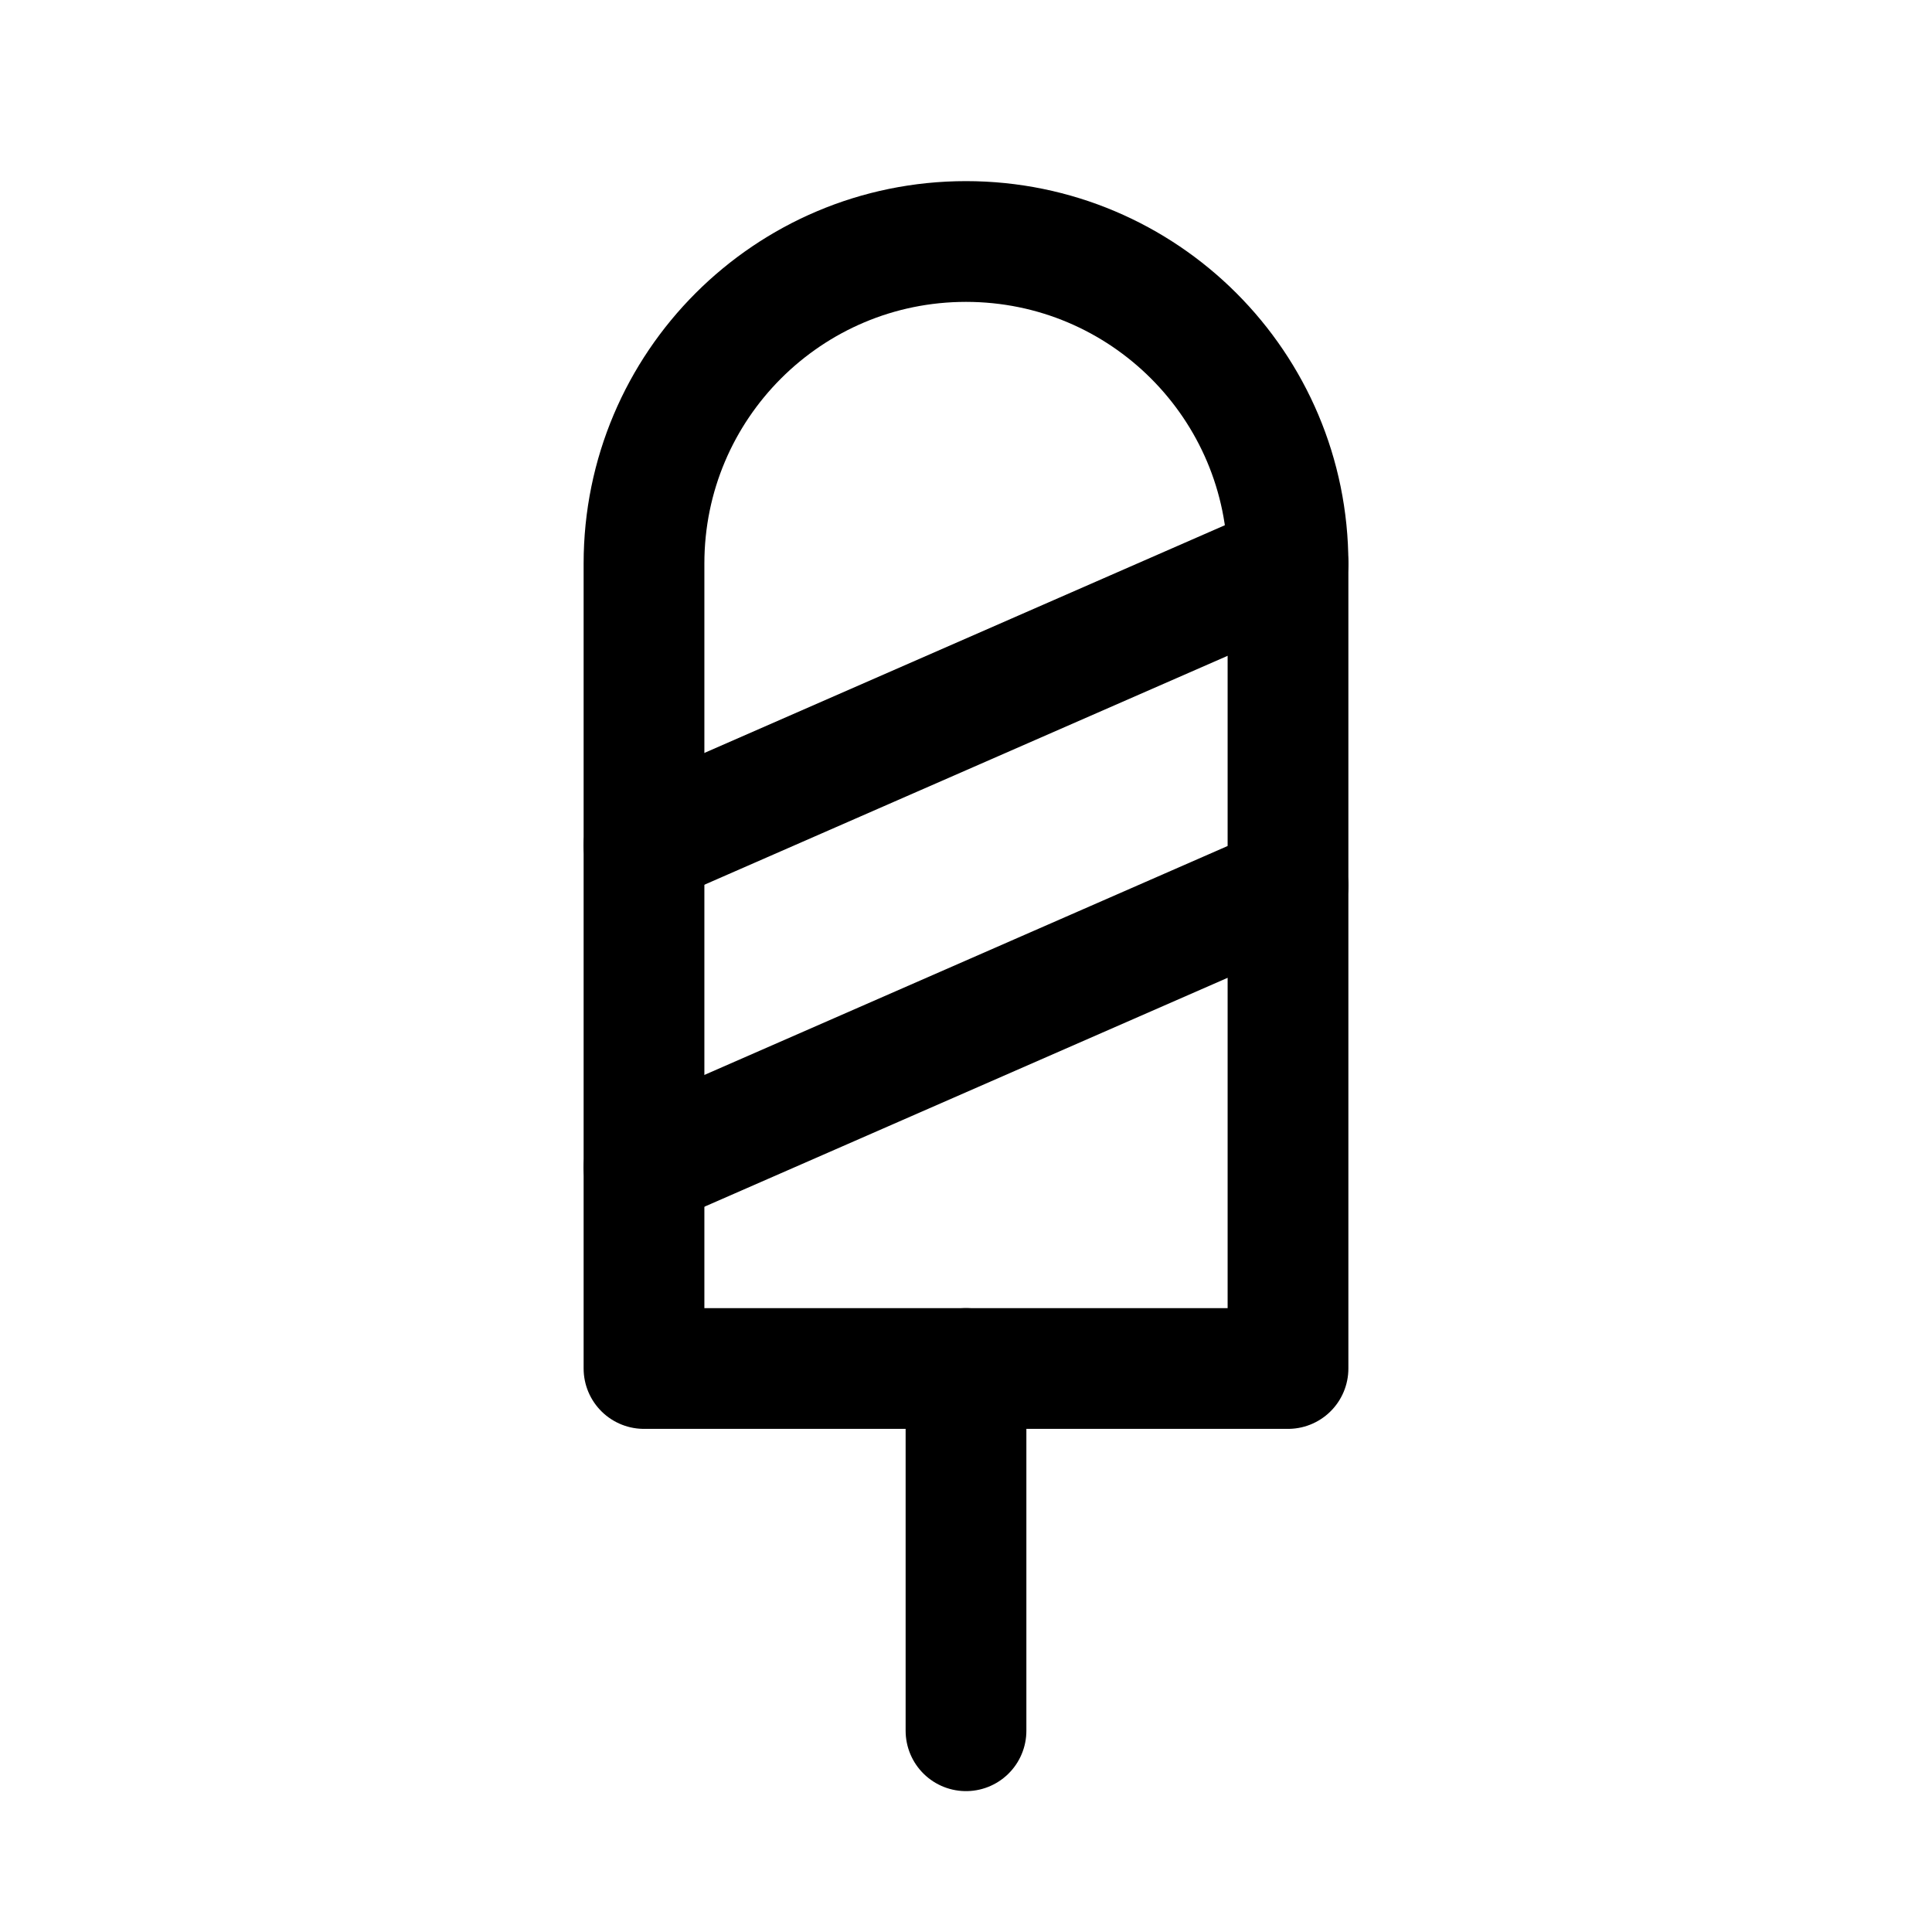
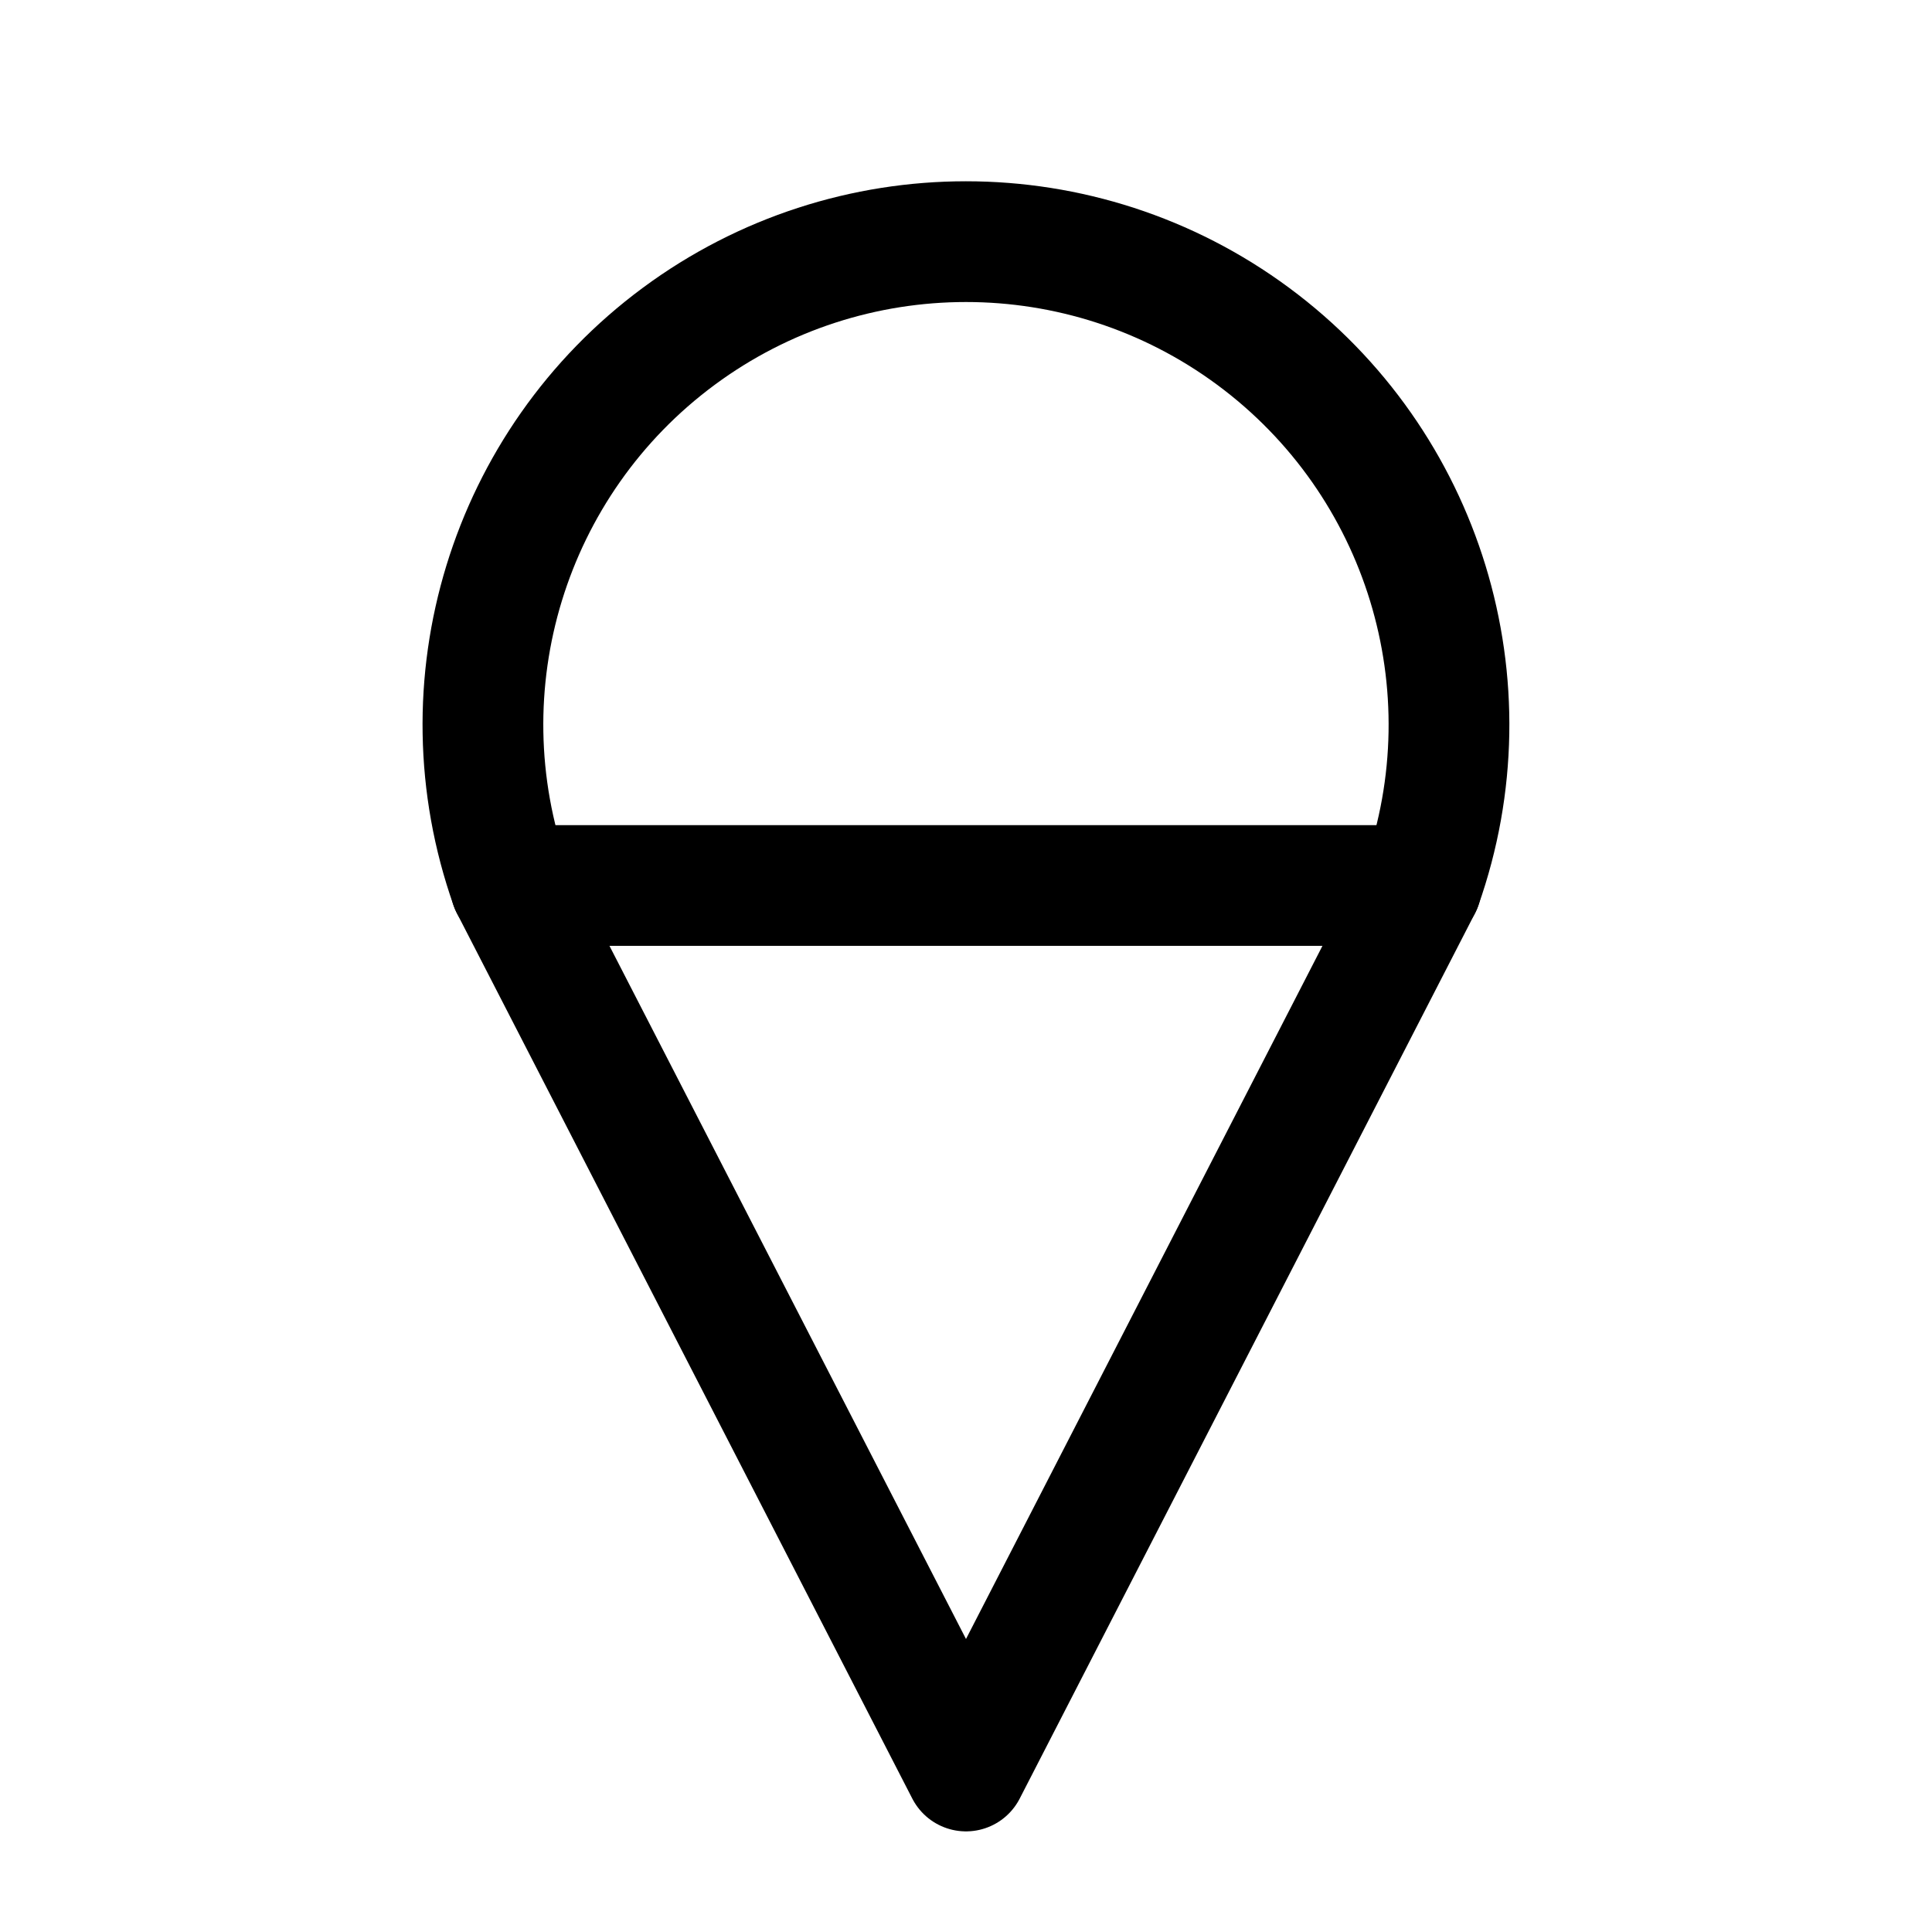
<svg xmlns="http://www.w3.org/2000/svg" width="24" height="24" viewBox="0 0 24 24" fill="none" stroke="#000" stroke-width="1.5" stroke-linecap="round" stroke-linejoin="round">
-   <path d="M12 21.5v-4.5" />
-   <path d="M8 17h8v-10a4 4 0 1 0 -8 0v10" />
-   <path d="M8 10.5l8 -3.5" />
-   <path d="M8 14.5l8 -3.5" />
+   <path d="M 17.657 11 a 6 6 0 1 0 -11.315 0" />
+   <path d="M 6.342 11 l 5.658 11 l 5.657 -11 l -11.315 0" />
</svg>
